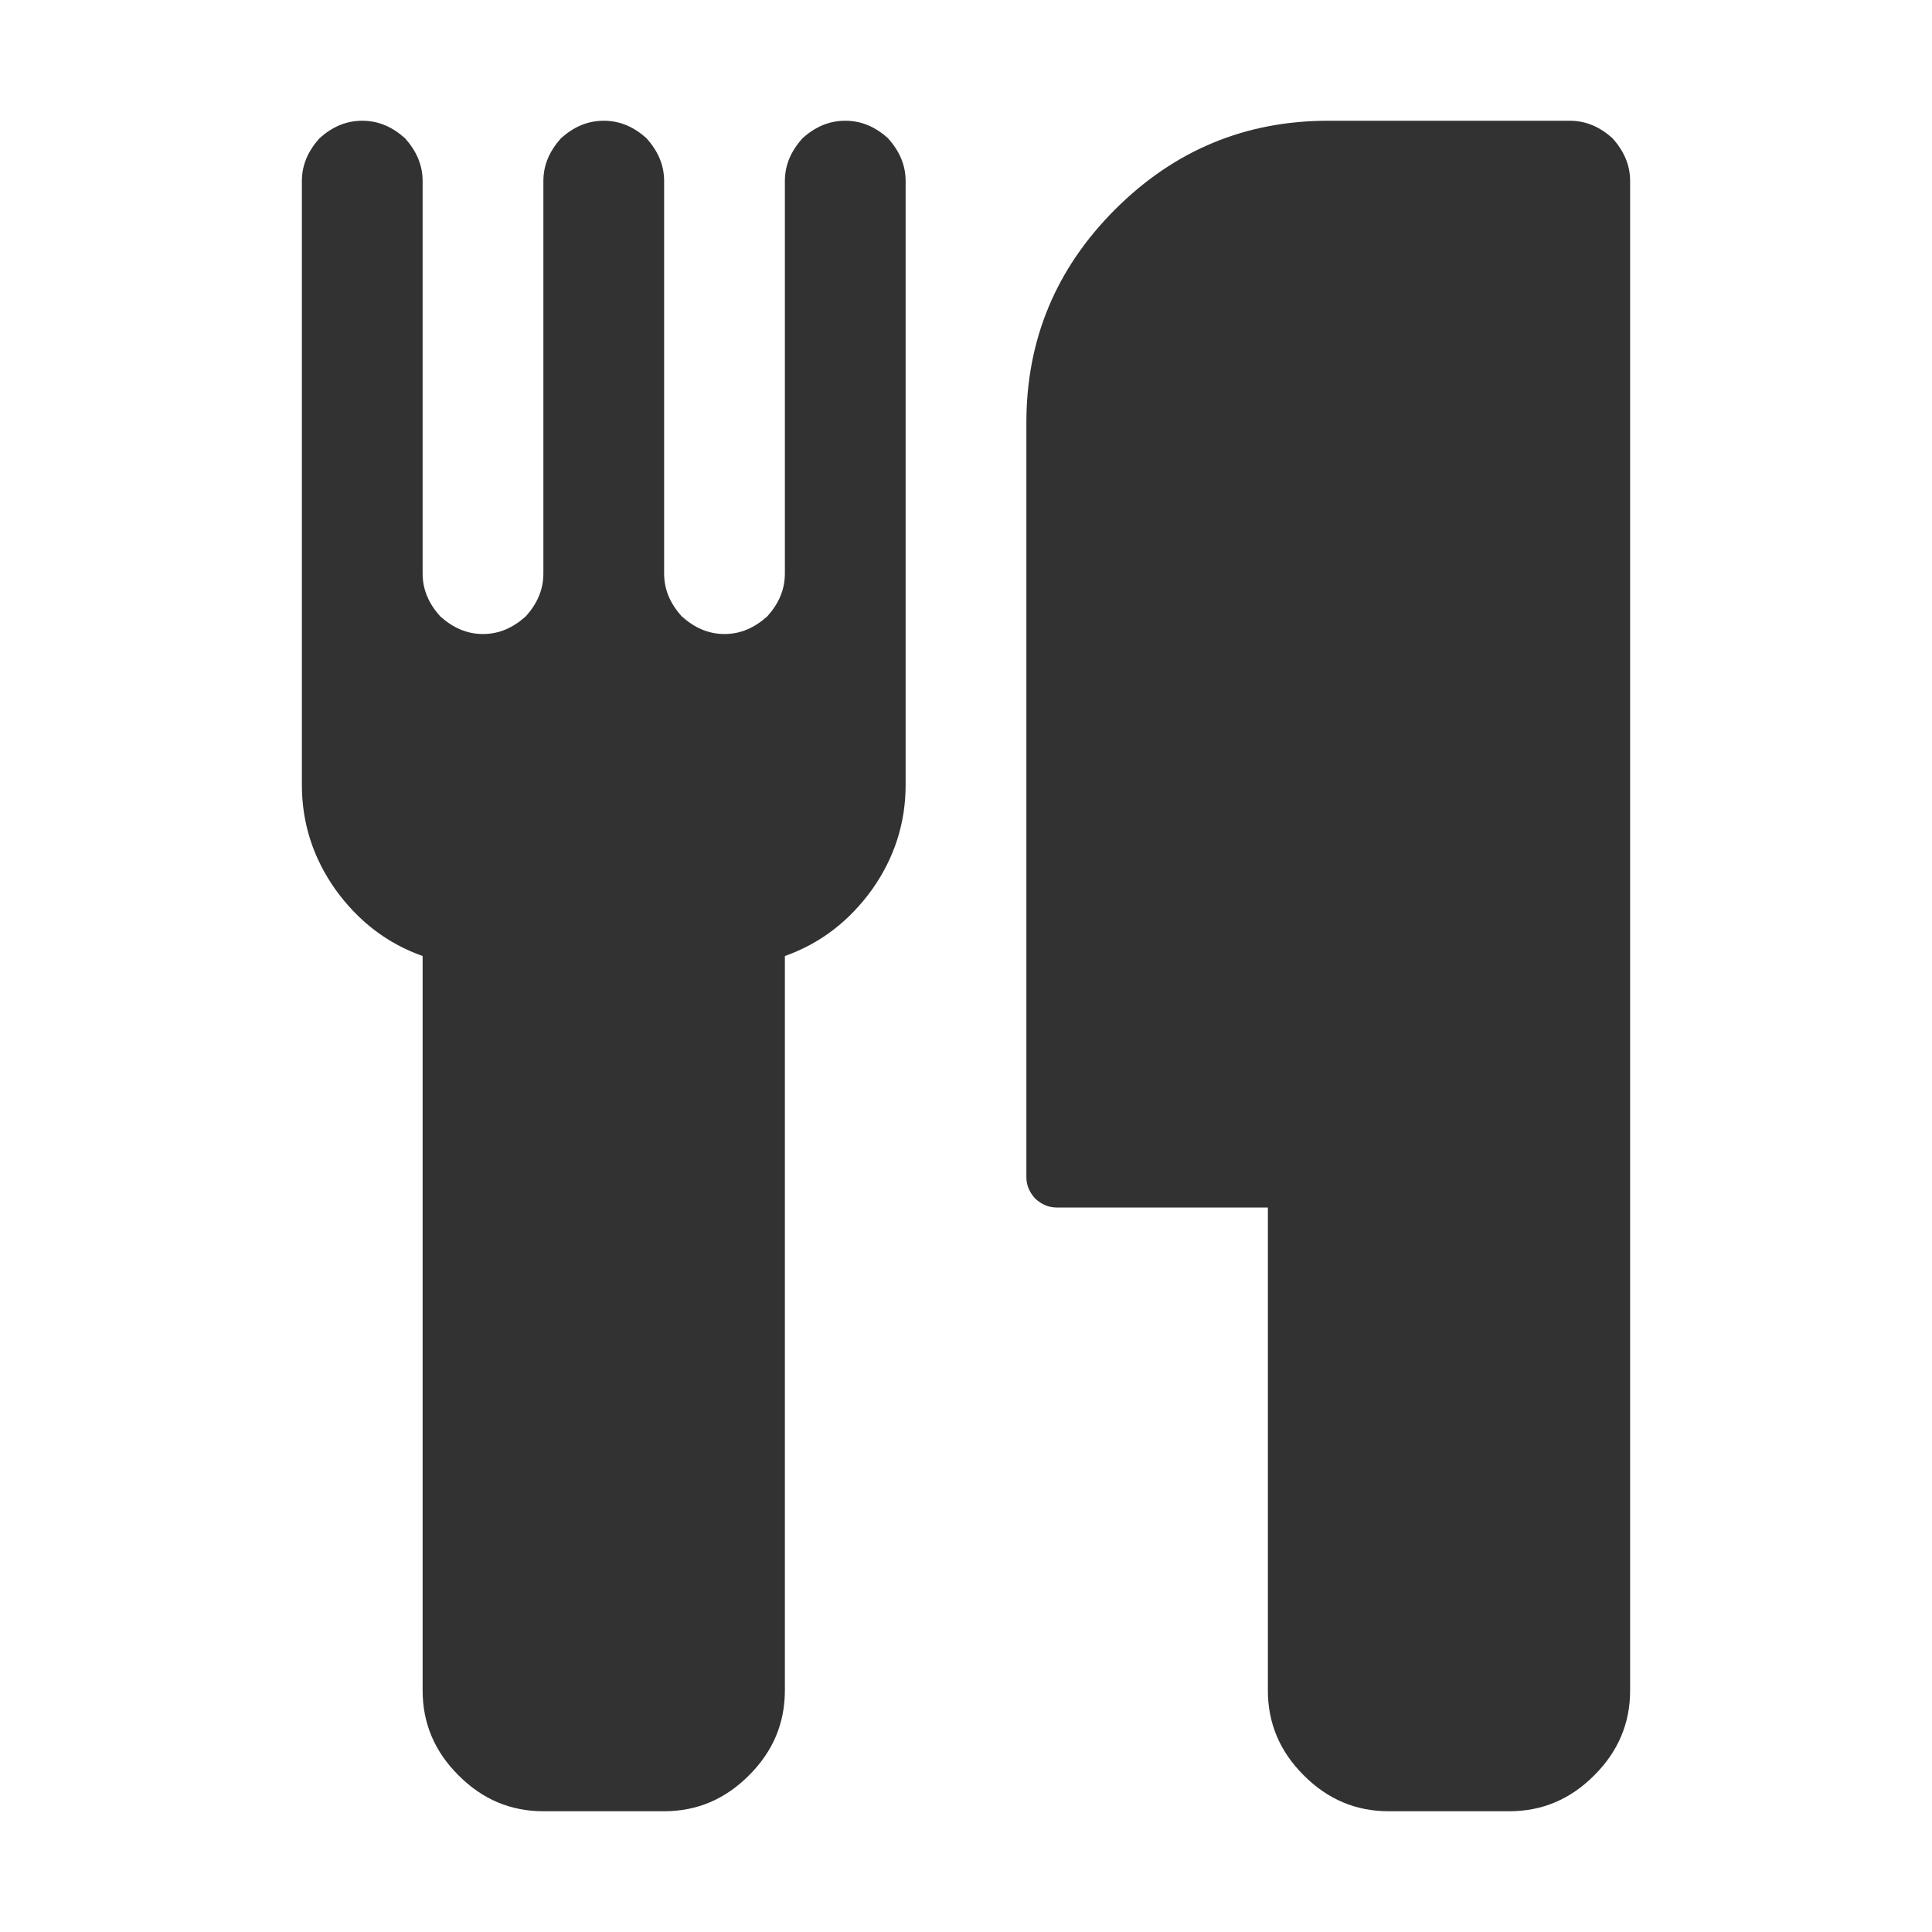
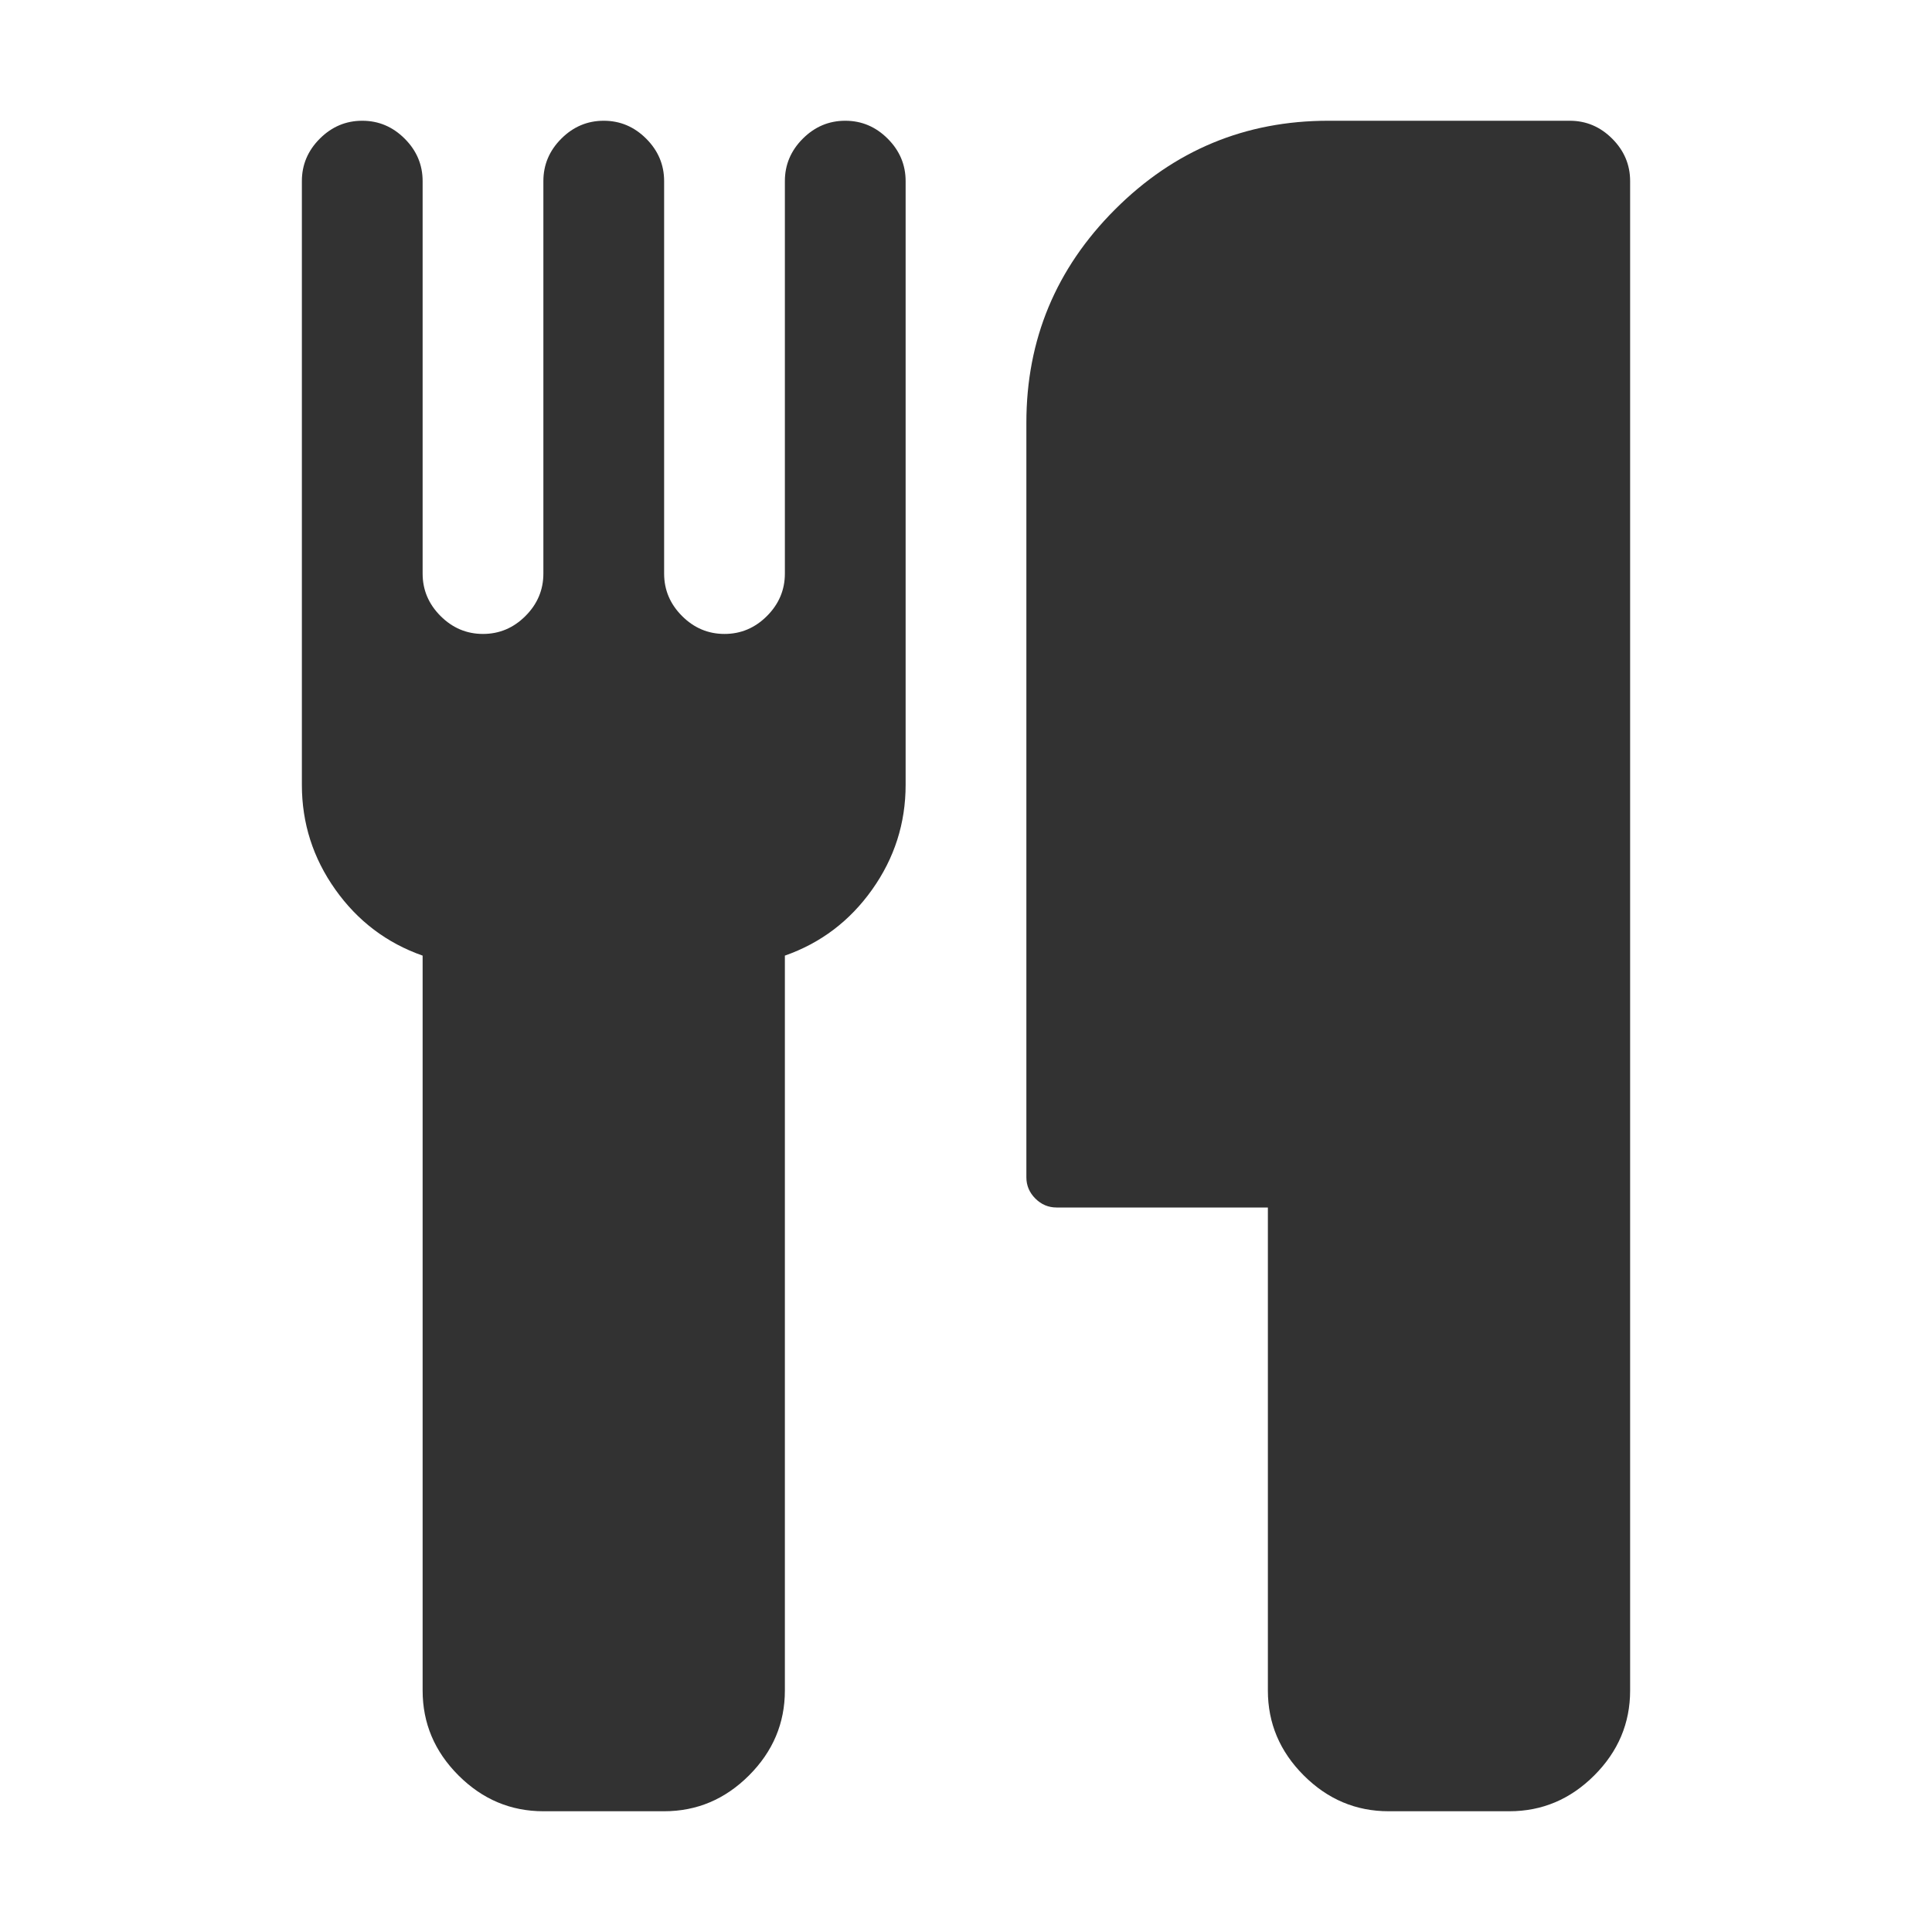
- <svg xmlns="http://www.w3.org/2000/svg" width="12pt" height="12pt" viewBox="0 0 12 12" version="1.1">
-   <g id="surface1">
-     <path style=" stroke:none;fill-rule:nonzero;fill:rgb(19.608%,19.608%,19.608%);fill-opacity:1;" d="M 5.625 1.125 L 5.625 4.875 C 5.625 5.113 5.555 5.328 5.418 5.523 C 5.277 5.719 5.098 5.859 4.875 5.938 L 4.875 10.5 C 4.875 10.703 4.801 10.879 4.652 11.027 C 4.504 11.176 4.328 11.25 4.125 11.25 L 3.375 11.25 C 3.172 11.25 2.996 11.176 2.848 11.027 C 2.699 10.879 2.625 10.703 2.625 10.5 L 2.625 5.938 C 2.402 5.859 2.223 5.719 2.082 5.523 C 1.945 5.328 1.875 5.113 1.875 4.875 L 1.875 1.125 C 1.875 1.023 1.914 0.938 1.984 0.859 C 2.062 0.789 2.148 0.75 2.25 0.75 C 2.352 0.75 2.438 0.789 2.516 0.859 C 2.586 0.938 2.625 1.023 2.625 1.125 L 2.625 3.562 C 2.625 3.664 2.664 3.75 2.734 3.828 C 2.812 3.898 2.898 3.938 3 3.938 C 3.102 3.938 3.188 3.898 3.266 3.828 C 3.336 3.75 3.375 3.664 3.375 3.562 L 3.375 1.125 C 3.375 1.023 3.414 0.938 3.484 0.859 C 3.562 0.789 3.648 0.75 3.75 0.75 C 3.852 0.75 3.938 0.789 4.016 0.859 C 4.086 0.938 4.125 1.023 4.125 1.125 L 4.125 3.562 C 4.125 3.664 4.164 3.75 4.234 3.828 C 4.312 3.898 4.398 3.938 4.5 3.938 C 4.602 3.938 4.688 3.898 4.766 3.828 C 4.836 3.75 4.875 3.664 4.875 3.562 L 4.875 1.125 C 4.875 1.023 4.914 0.938 4.984 0.859 C 5.062 0.789 5.148 0.75 5.25 0.75 C 5.352 0.75 5.438 0.789 5.516 0.859 C 5.586 0.938 5.625 1.023 5.625 1.125 Z M 10.125 1.125 L 10.125 10.5 C 10.125 10.703 10.051 10.879 9.902 11.027 C 9.754 11.176 9.578 11.25 9.375 11.25 L 8.625 11.25 C 8.422 11.25 8.246 11.176 8.098 11.027 C 7.949 10.879 7.875 10.703 7.875 10.5 L 7.875 7.5 L 6.562 7.5 C 6.512 7.5 6.469 7.48 6.43 7.445 C 6.395 7.406 6.375 7.363 6.375 7.312 L 6.375 2.625 C 6.375 2.109 6.559 1.668 6.926 1.301 C 7.293 0.934 7.734 0.75 8.25 0.75 L 9.75 0.75 C 9.852 0.75 9.938 0.789 10.016 0.859 C 10.086 0.938 10.125 1.023 10.125 1.125 Z M 10.125 1.125 " />
+ <svg xmlns="http://www.w3.org/2000/svg" version="1.1" width="16" height="16" viewBox="-320 -384 2048 2048">
+   <g transform="scale(1 -1) translate(0 -1280)">
+     <path d="M640 1472v-640q0 -61 -35.5 -111t-92.5 -70v-779q0 -52 -38 -90t-90 -38h-128q-52 0 -90 38t-38 90v779q-57 20 -92.5 70t-35.5 111v640q0 26 19 45t45 19t45 -19t19 -45v-416q0 -26 19 -45t45 -19t45 19t19 45v416q0 26 19 45t45 19t45 -19t19 -45v-416q0 -26 19 -45 t45 -19t45 19t19 45v416q0 26 19 45t45 19t45 -19t19 -45zM1408 1472v-1600q0 -52 -38 -90t-90 -38h-128q-52 0 -90 38t-38 90v512h-224q-13 0 -22.5 9.5t-9.5 22.5v800q0 132 94 226t226 94h256q26 0 45 -19t19 -45z" fill="#323232" />
  </g>
</svg>
